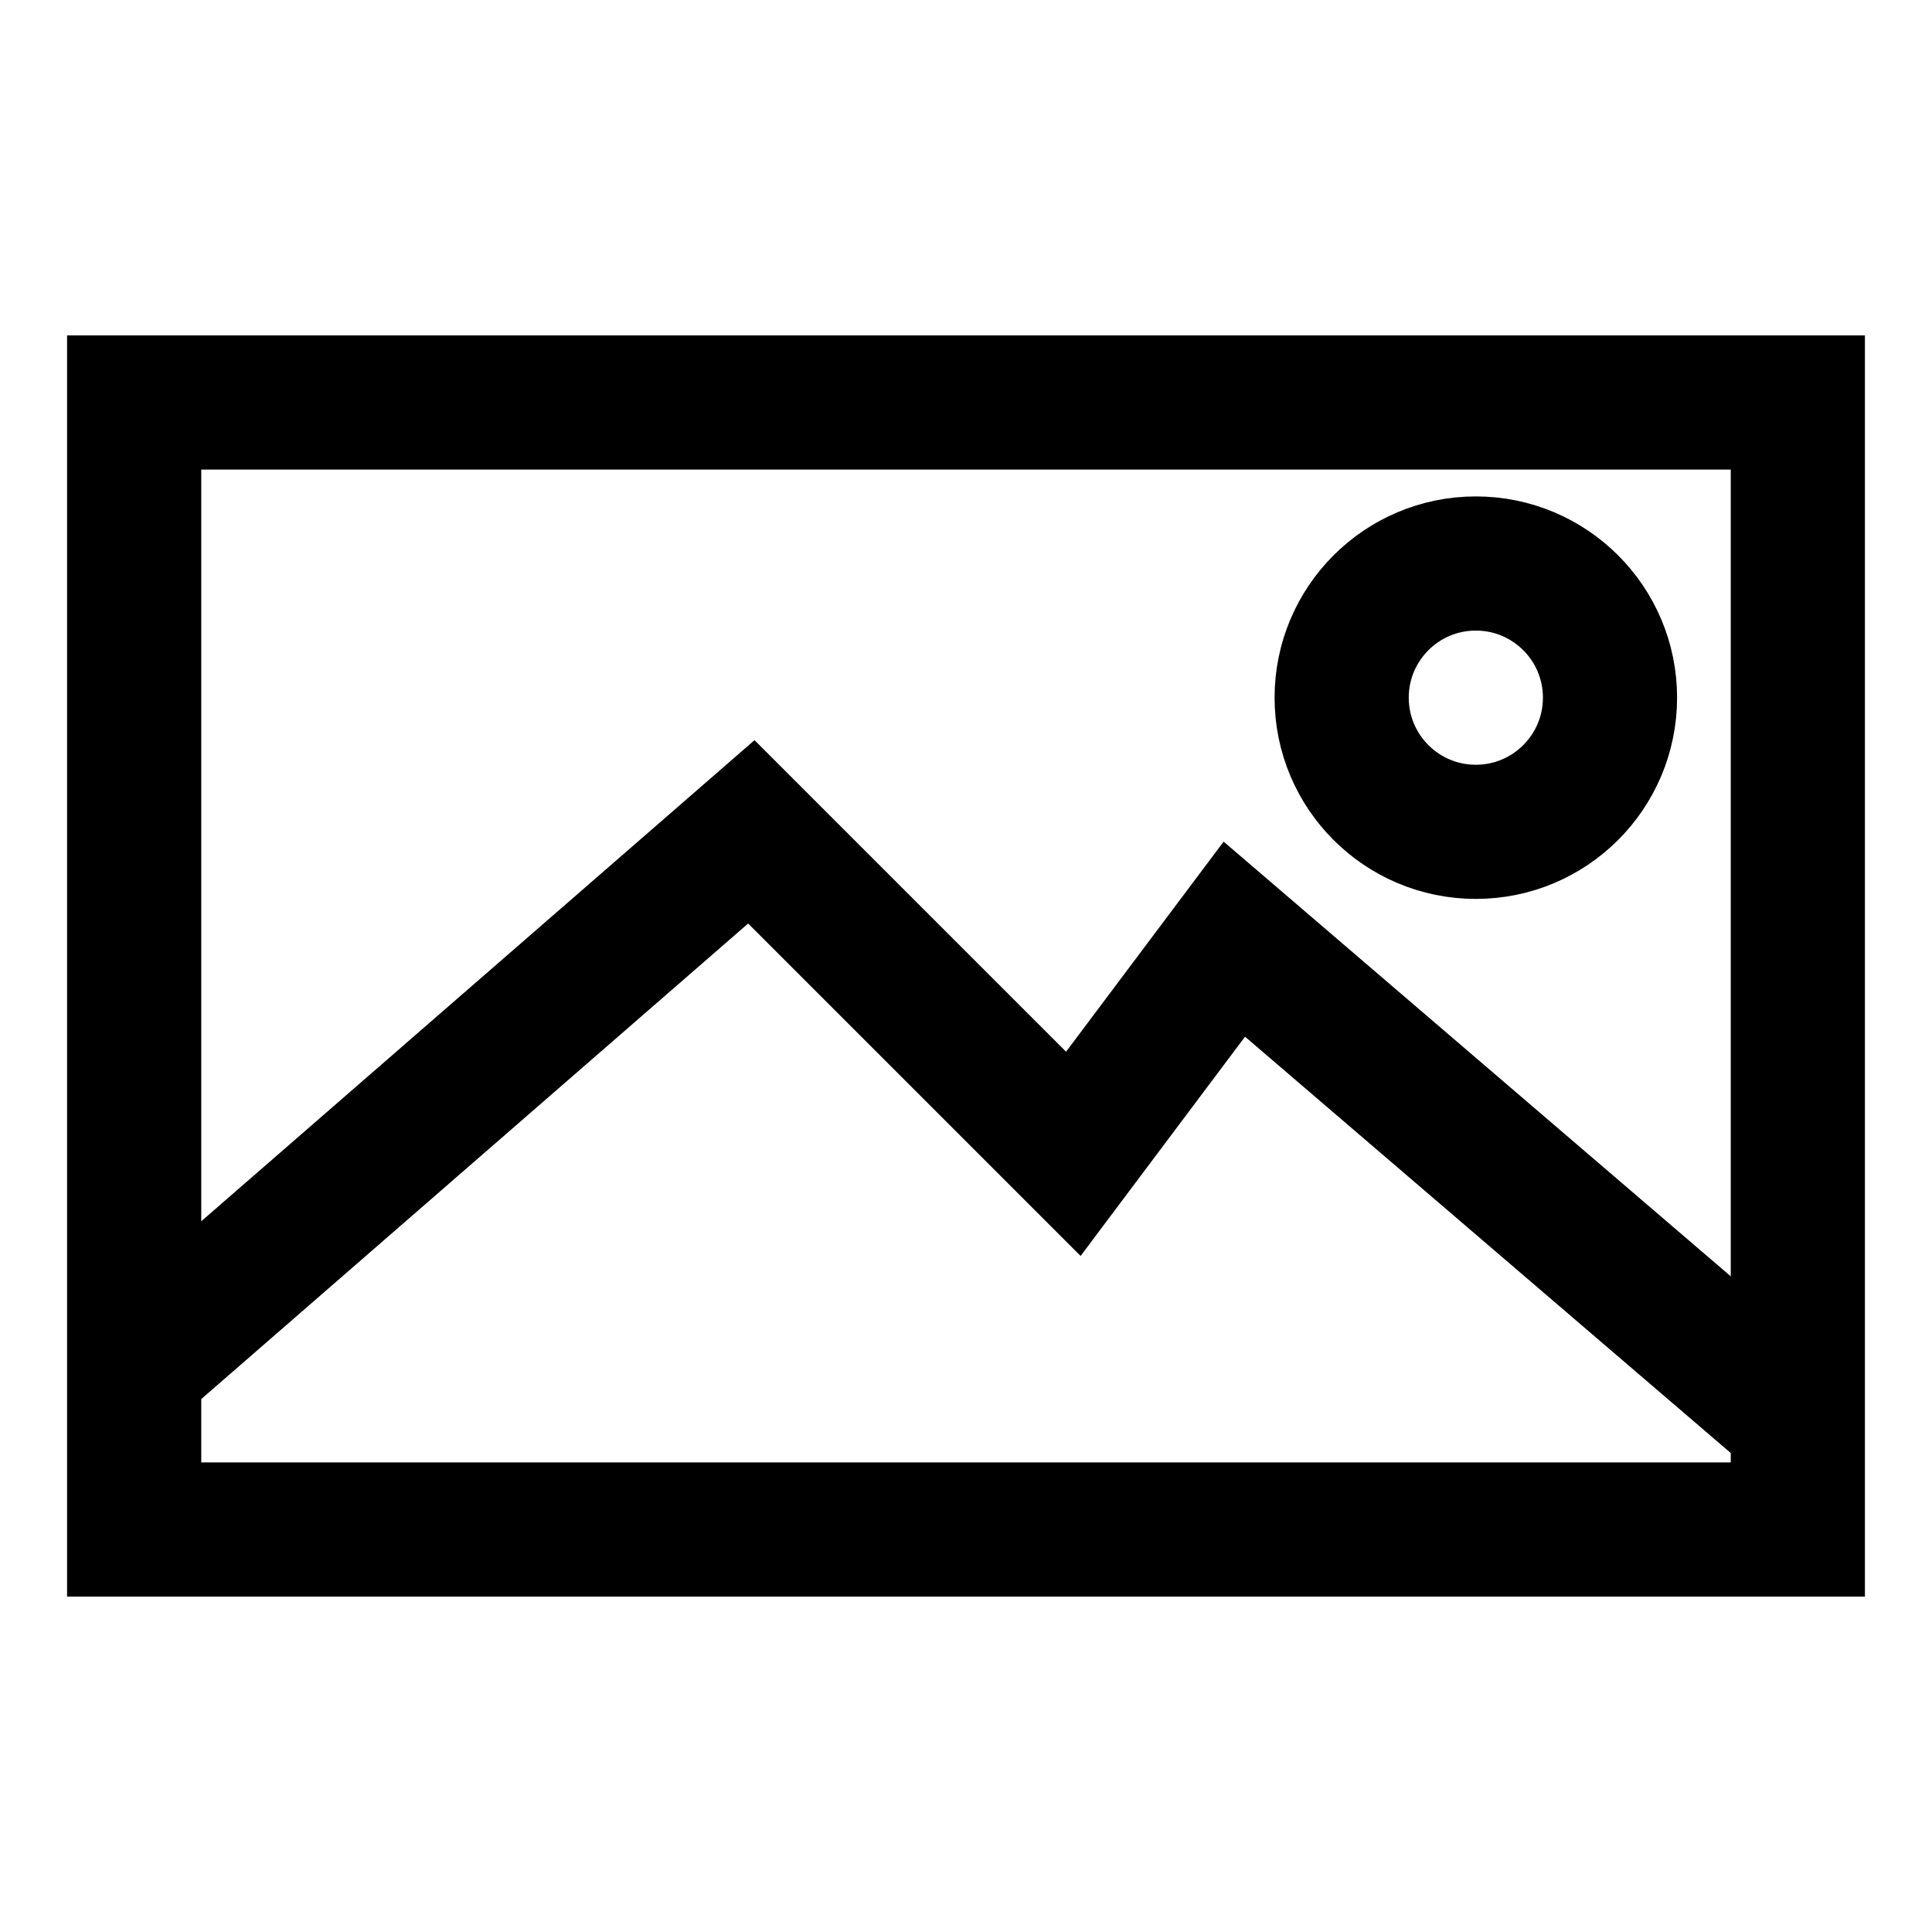
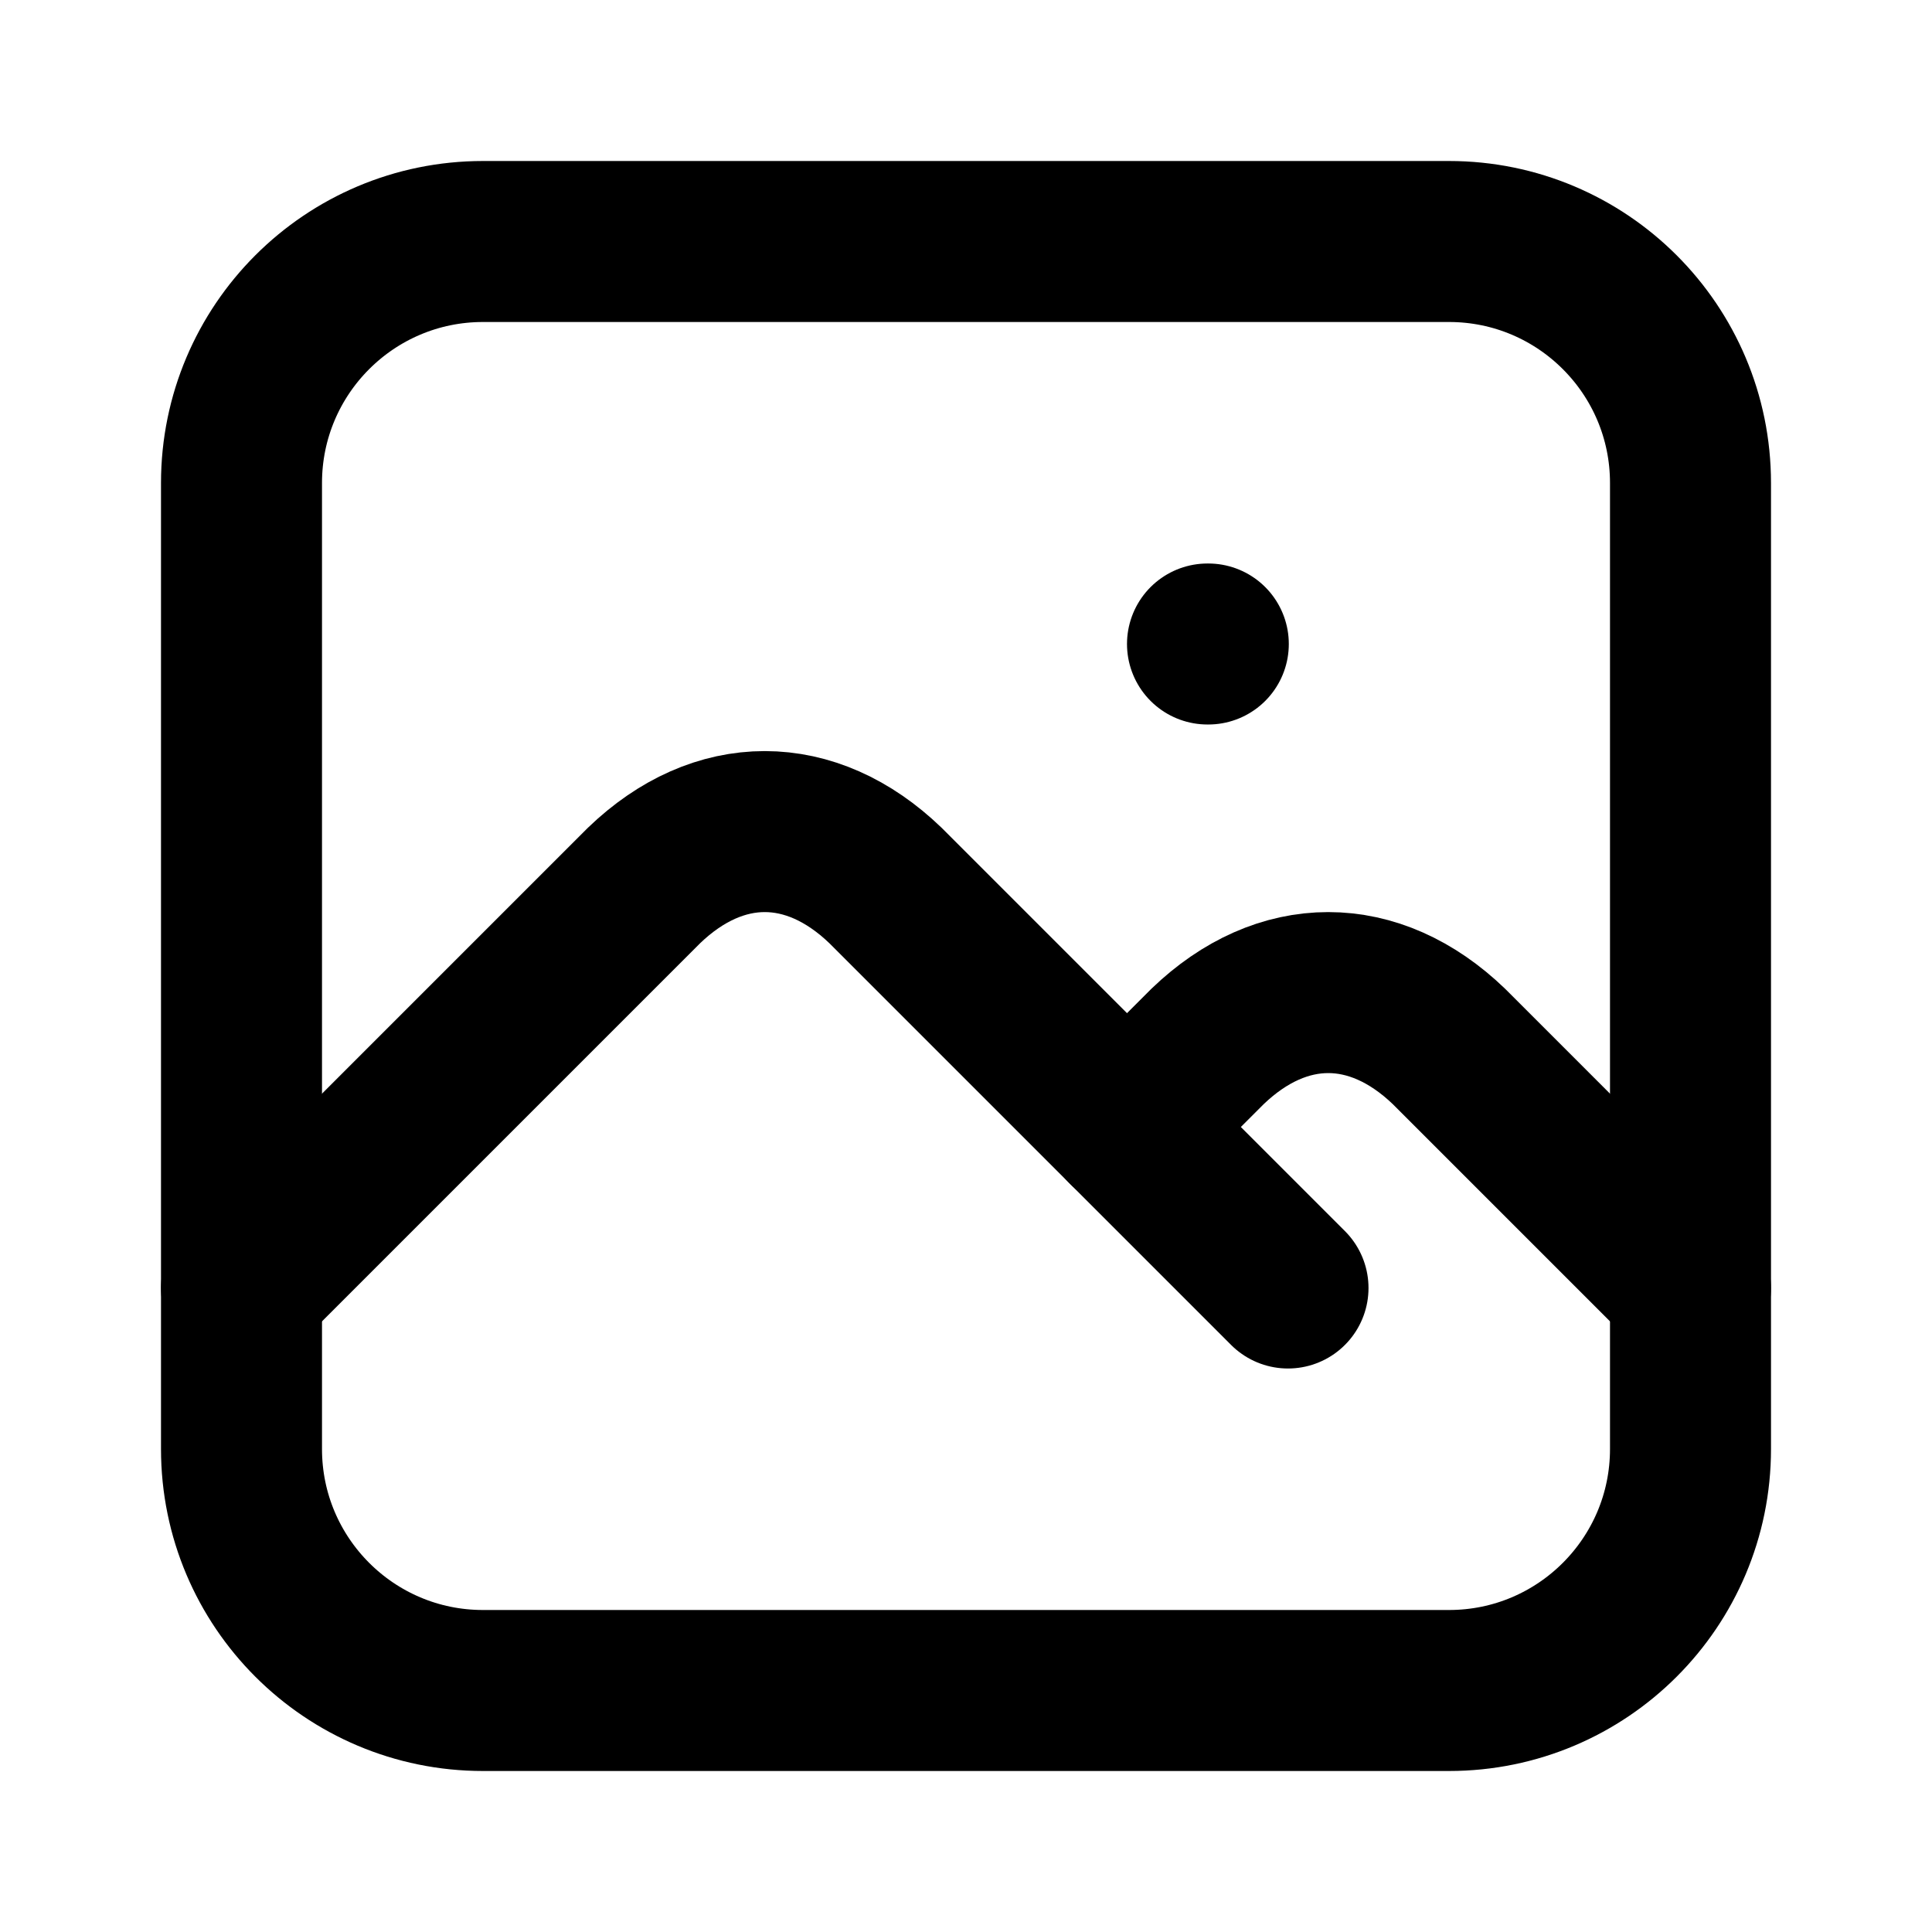
- <svg xmlns="http://www.w3.org/2000/svg" version="1.1" id="Layer_1" x="0px" y="0px" width="64px" height="64px" viewBox="-4 -4 72 72" enable-background="new 0 0 64 64" xml:space="preserve">
-   <g>
-     <rect x="1" y="11" fill="none" stroke="#000000" stroke-width="5" stroke-miterlimit="10" width="62" height="42" />
-     <polyline fill="none" stroke="#000000" stroke-width="5" stroke-miterlimit="10" points="1,47 24,27 36,39 42,31 63,49  " />
-     <circle fill="none" stroke="#000000" stroke-width="5" stroke-miterlimit="10" cx="51" cy="22" r="5" />
-   </g>
+ <svg xmlns="http://www.w3.org/2000/svg" width="24" height="24" viewBox="0 0 24 24" fill="none" stroke="currentColor" stroke-width="2" stroke-linecap="round" stroke-linejoin="round">
+   <path d="M15 8h.01" />
+   <path d="M3 6a3 3 0 0 1 3 -3h12a3 3 0 0 1 3 3v12a3 3 0 0 1 -3 3h-12a3 3 0 0 1 -3 -3v-12" />
+   <path d="M3 16l5 -5c.928 -.893 2.072 -.893 3 0l5 5" />
+   <path d="M14 14l1 -1c.928 -.893 2.072 -.893 3 0l3 3" />
</svg>
